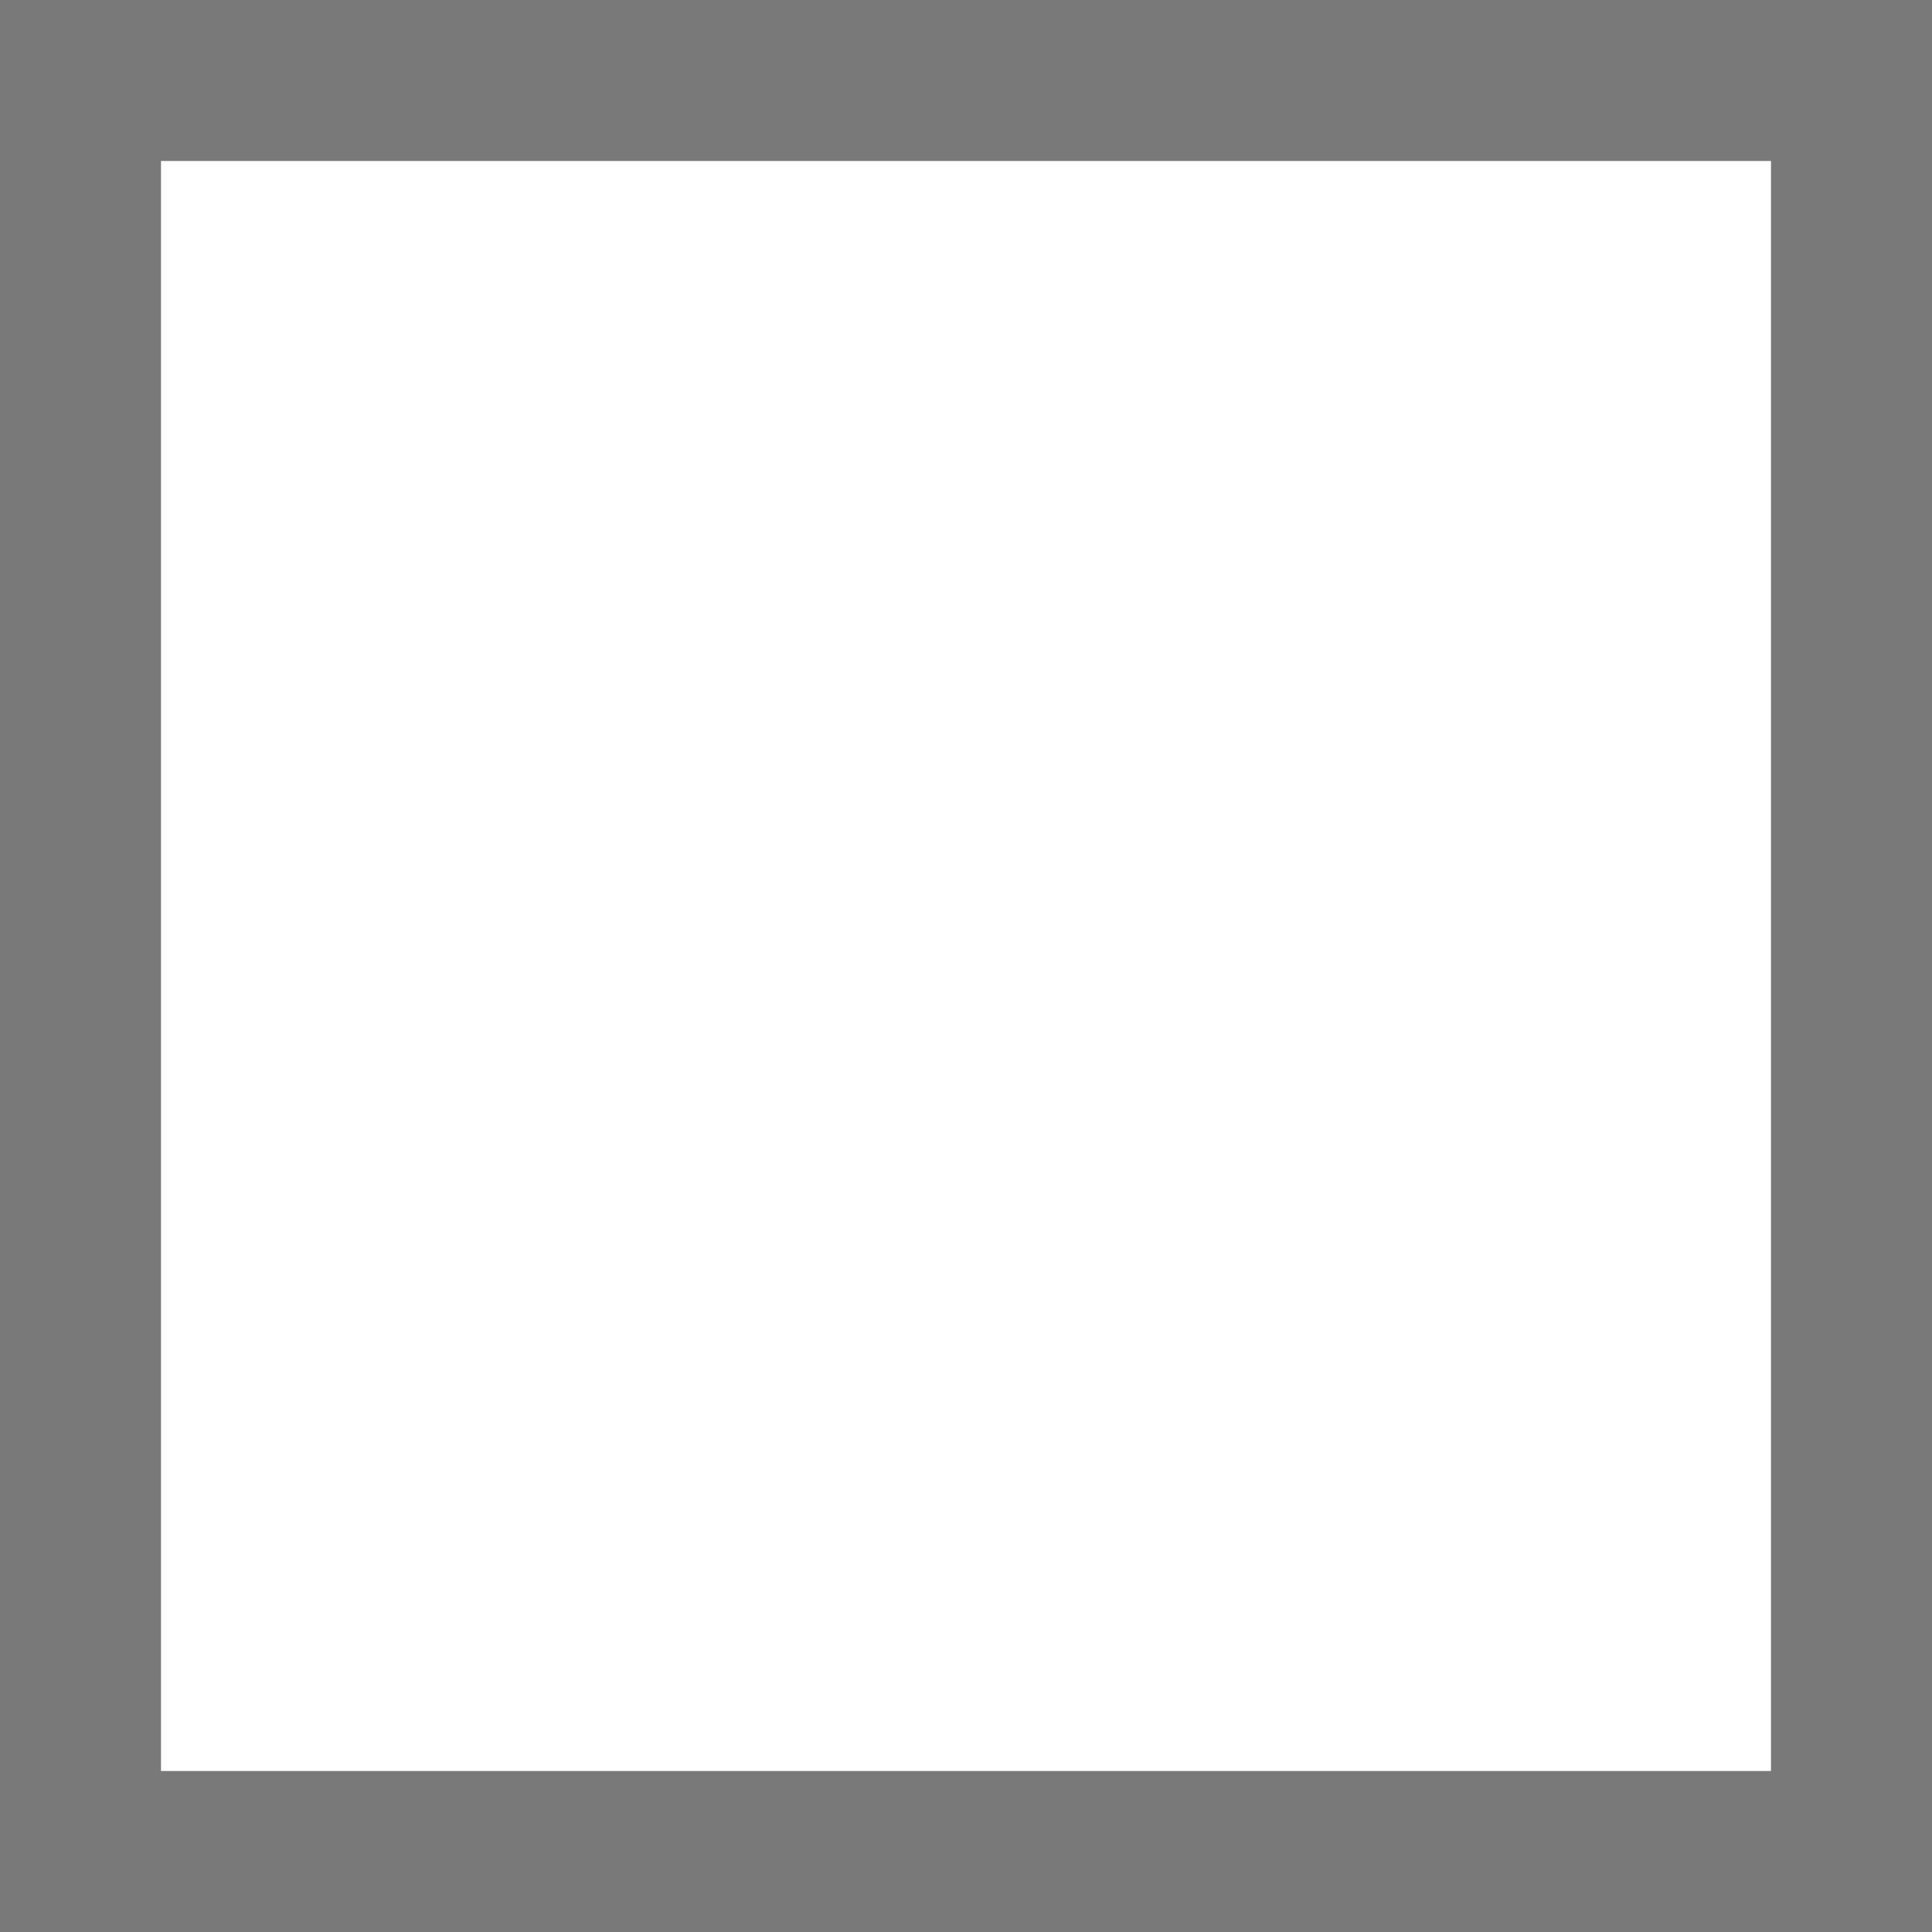
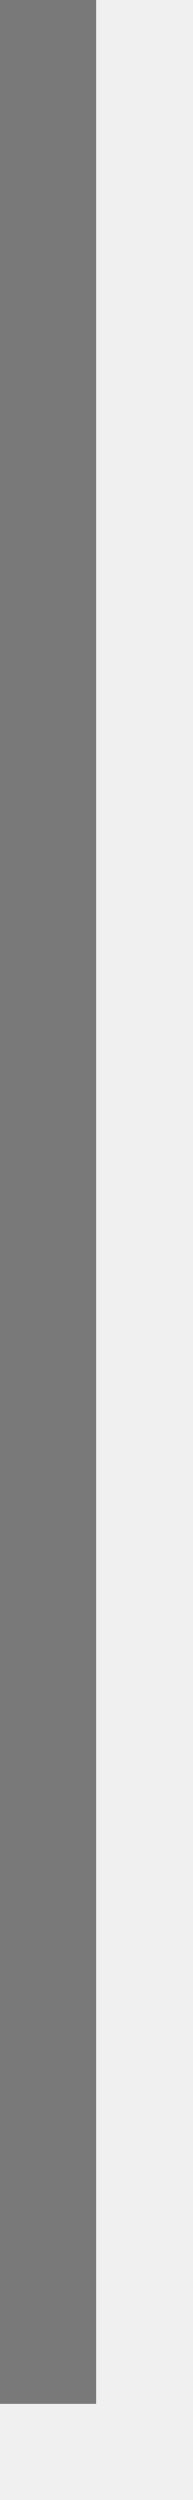
- <svg xmlns="http://www.w3.org/2000/svg" version="1.1" width="12px" height="12px" viewBox="284 343.5  12 12">
-   <path d="M 284.5 344  L 295.5 344  L 295.5 355  L 284.5 355  L 284.5 344  Z " fill-rule="nonzero" fill="#ffffff" stroke="none" />
-   <path d="M 284.5 344  L 295.5 344  L 295.5 355  L 284.5 355  L 284.5 344  Z " stroke-width="1" stroke="#797979" fill="none" />
+ <svg xmlns="http://www.w3.org/2000/svg" version="1.1" width="2px" height="26px">
+   <g transform="matrix(1 0 0 1 -192 -271 )">
+     <path d="M 192.5 271  L 192.5 296  " stroke-width="1" stroke="#797979" fill="none" />
+   </g>
</svg>
